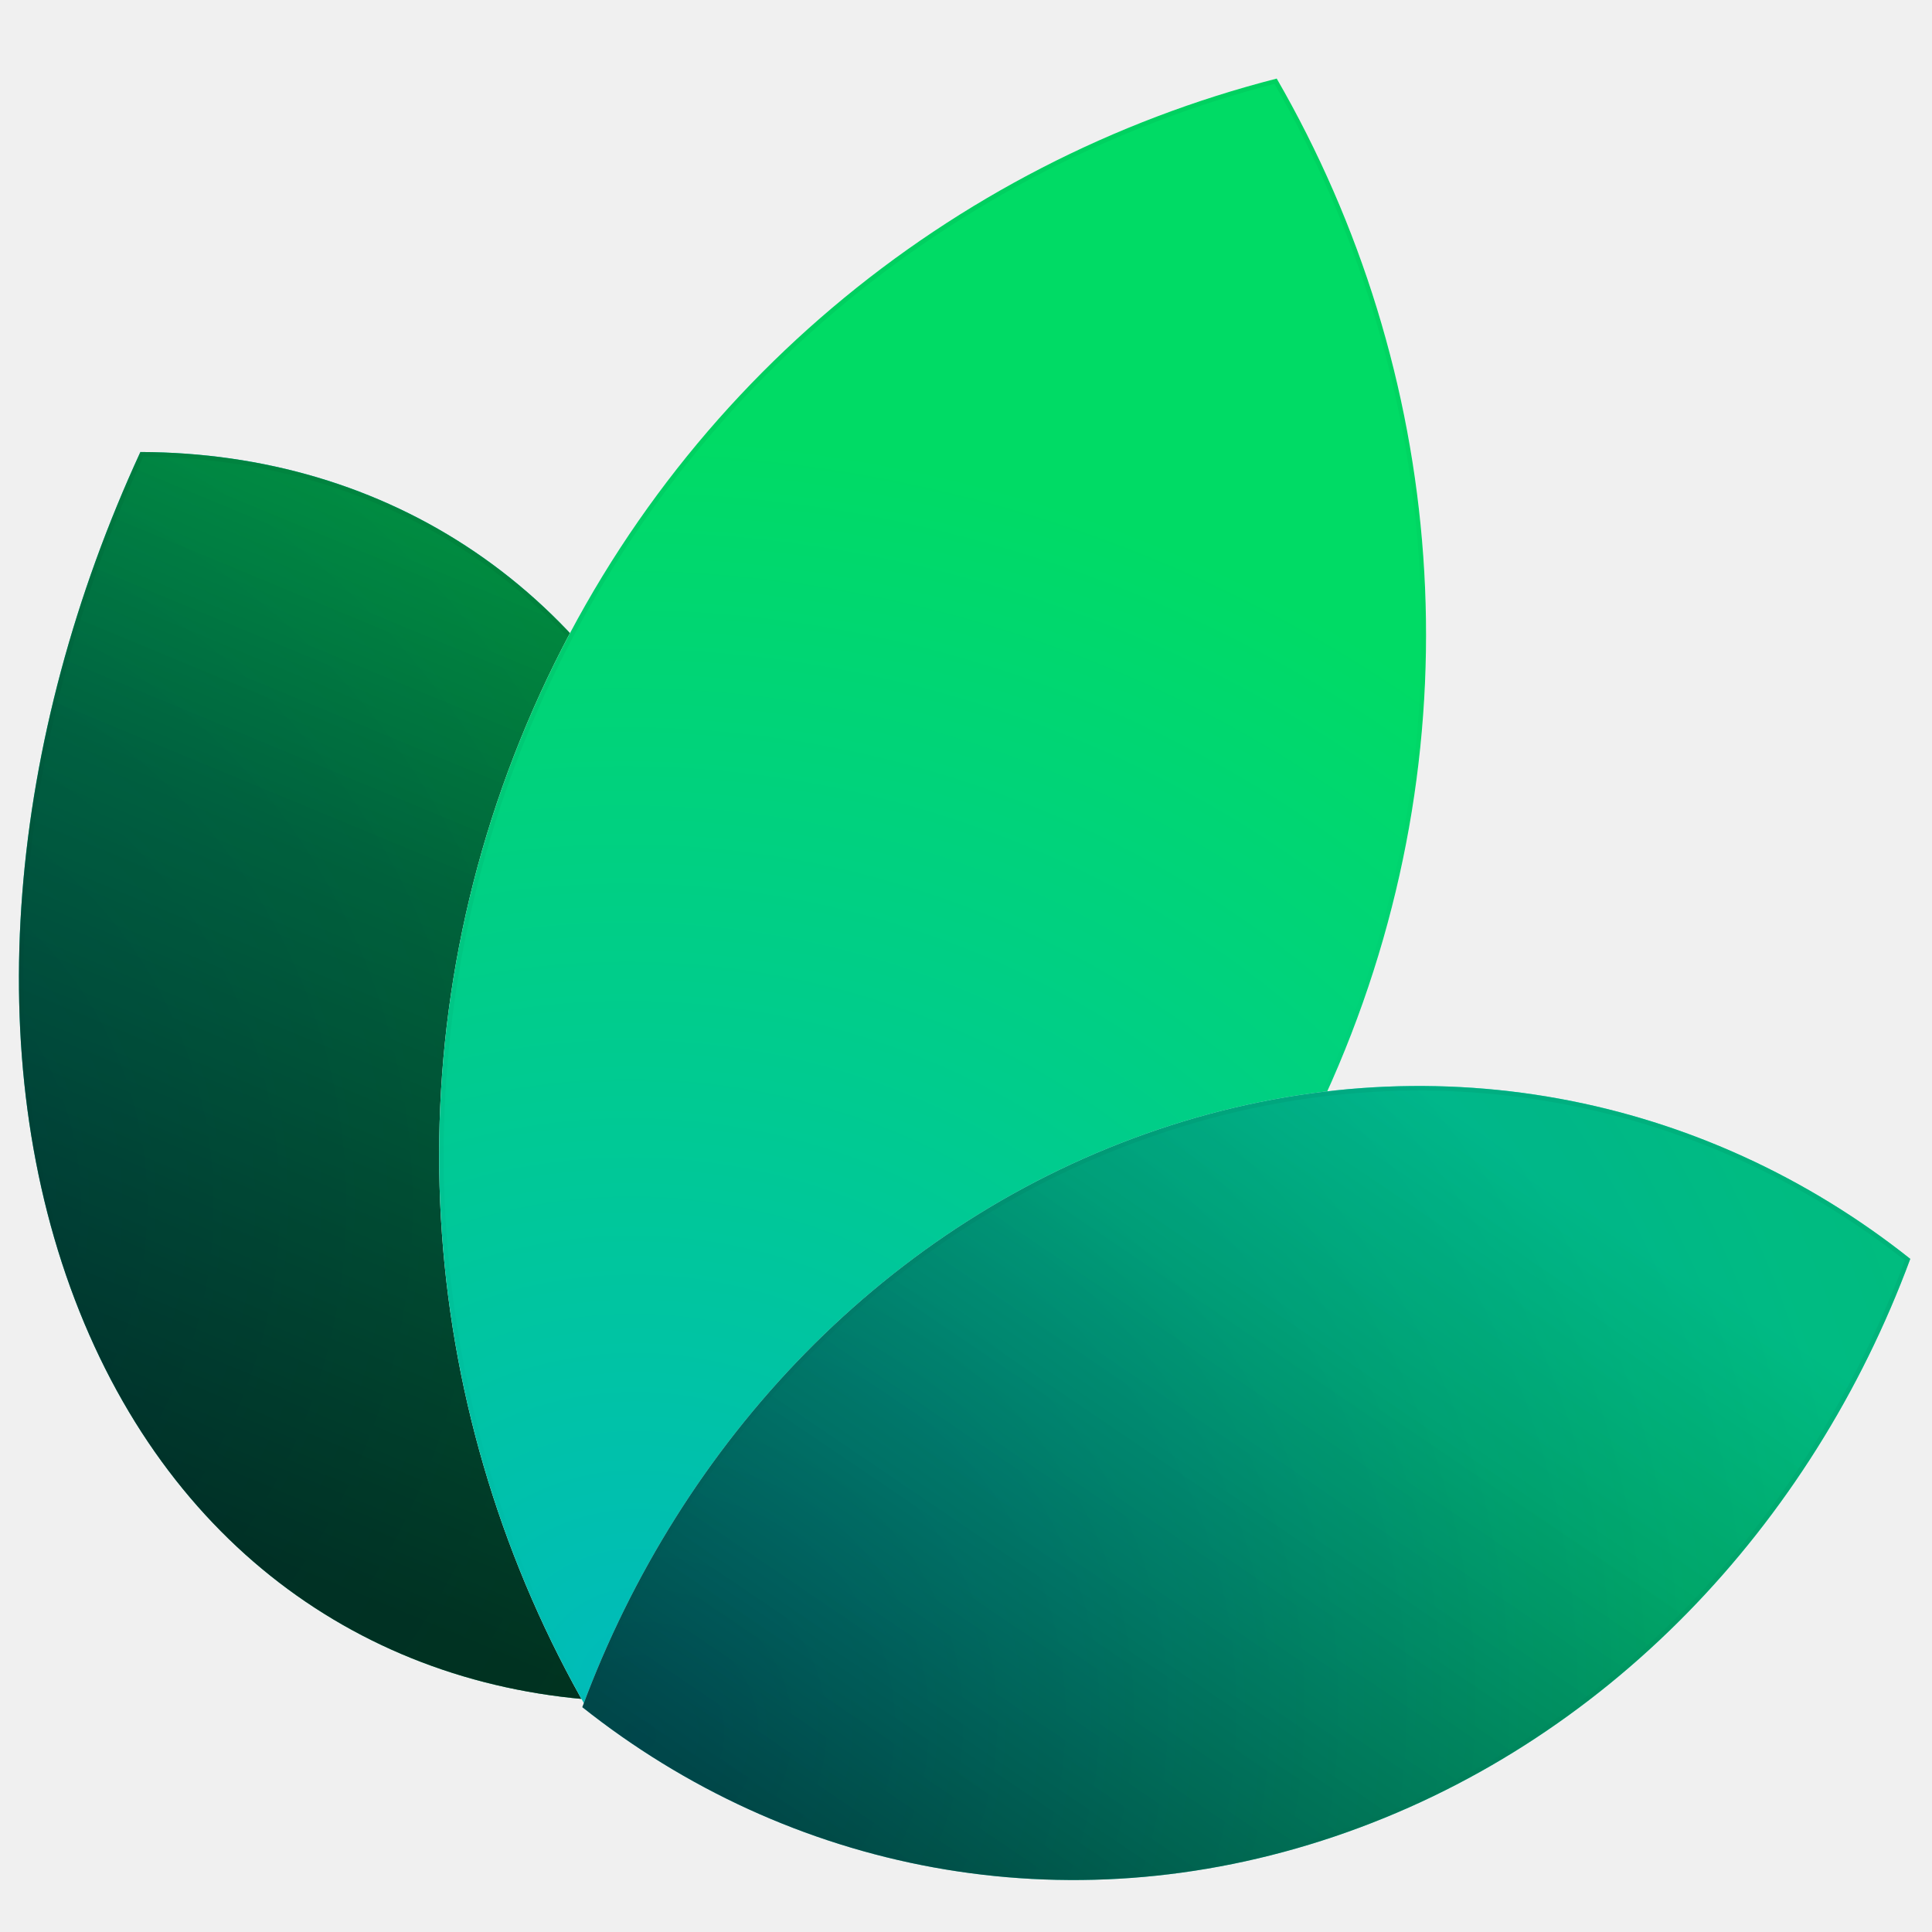
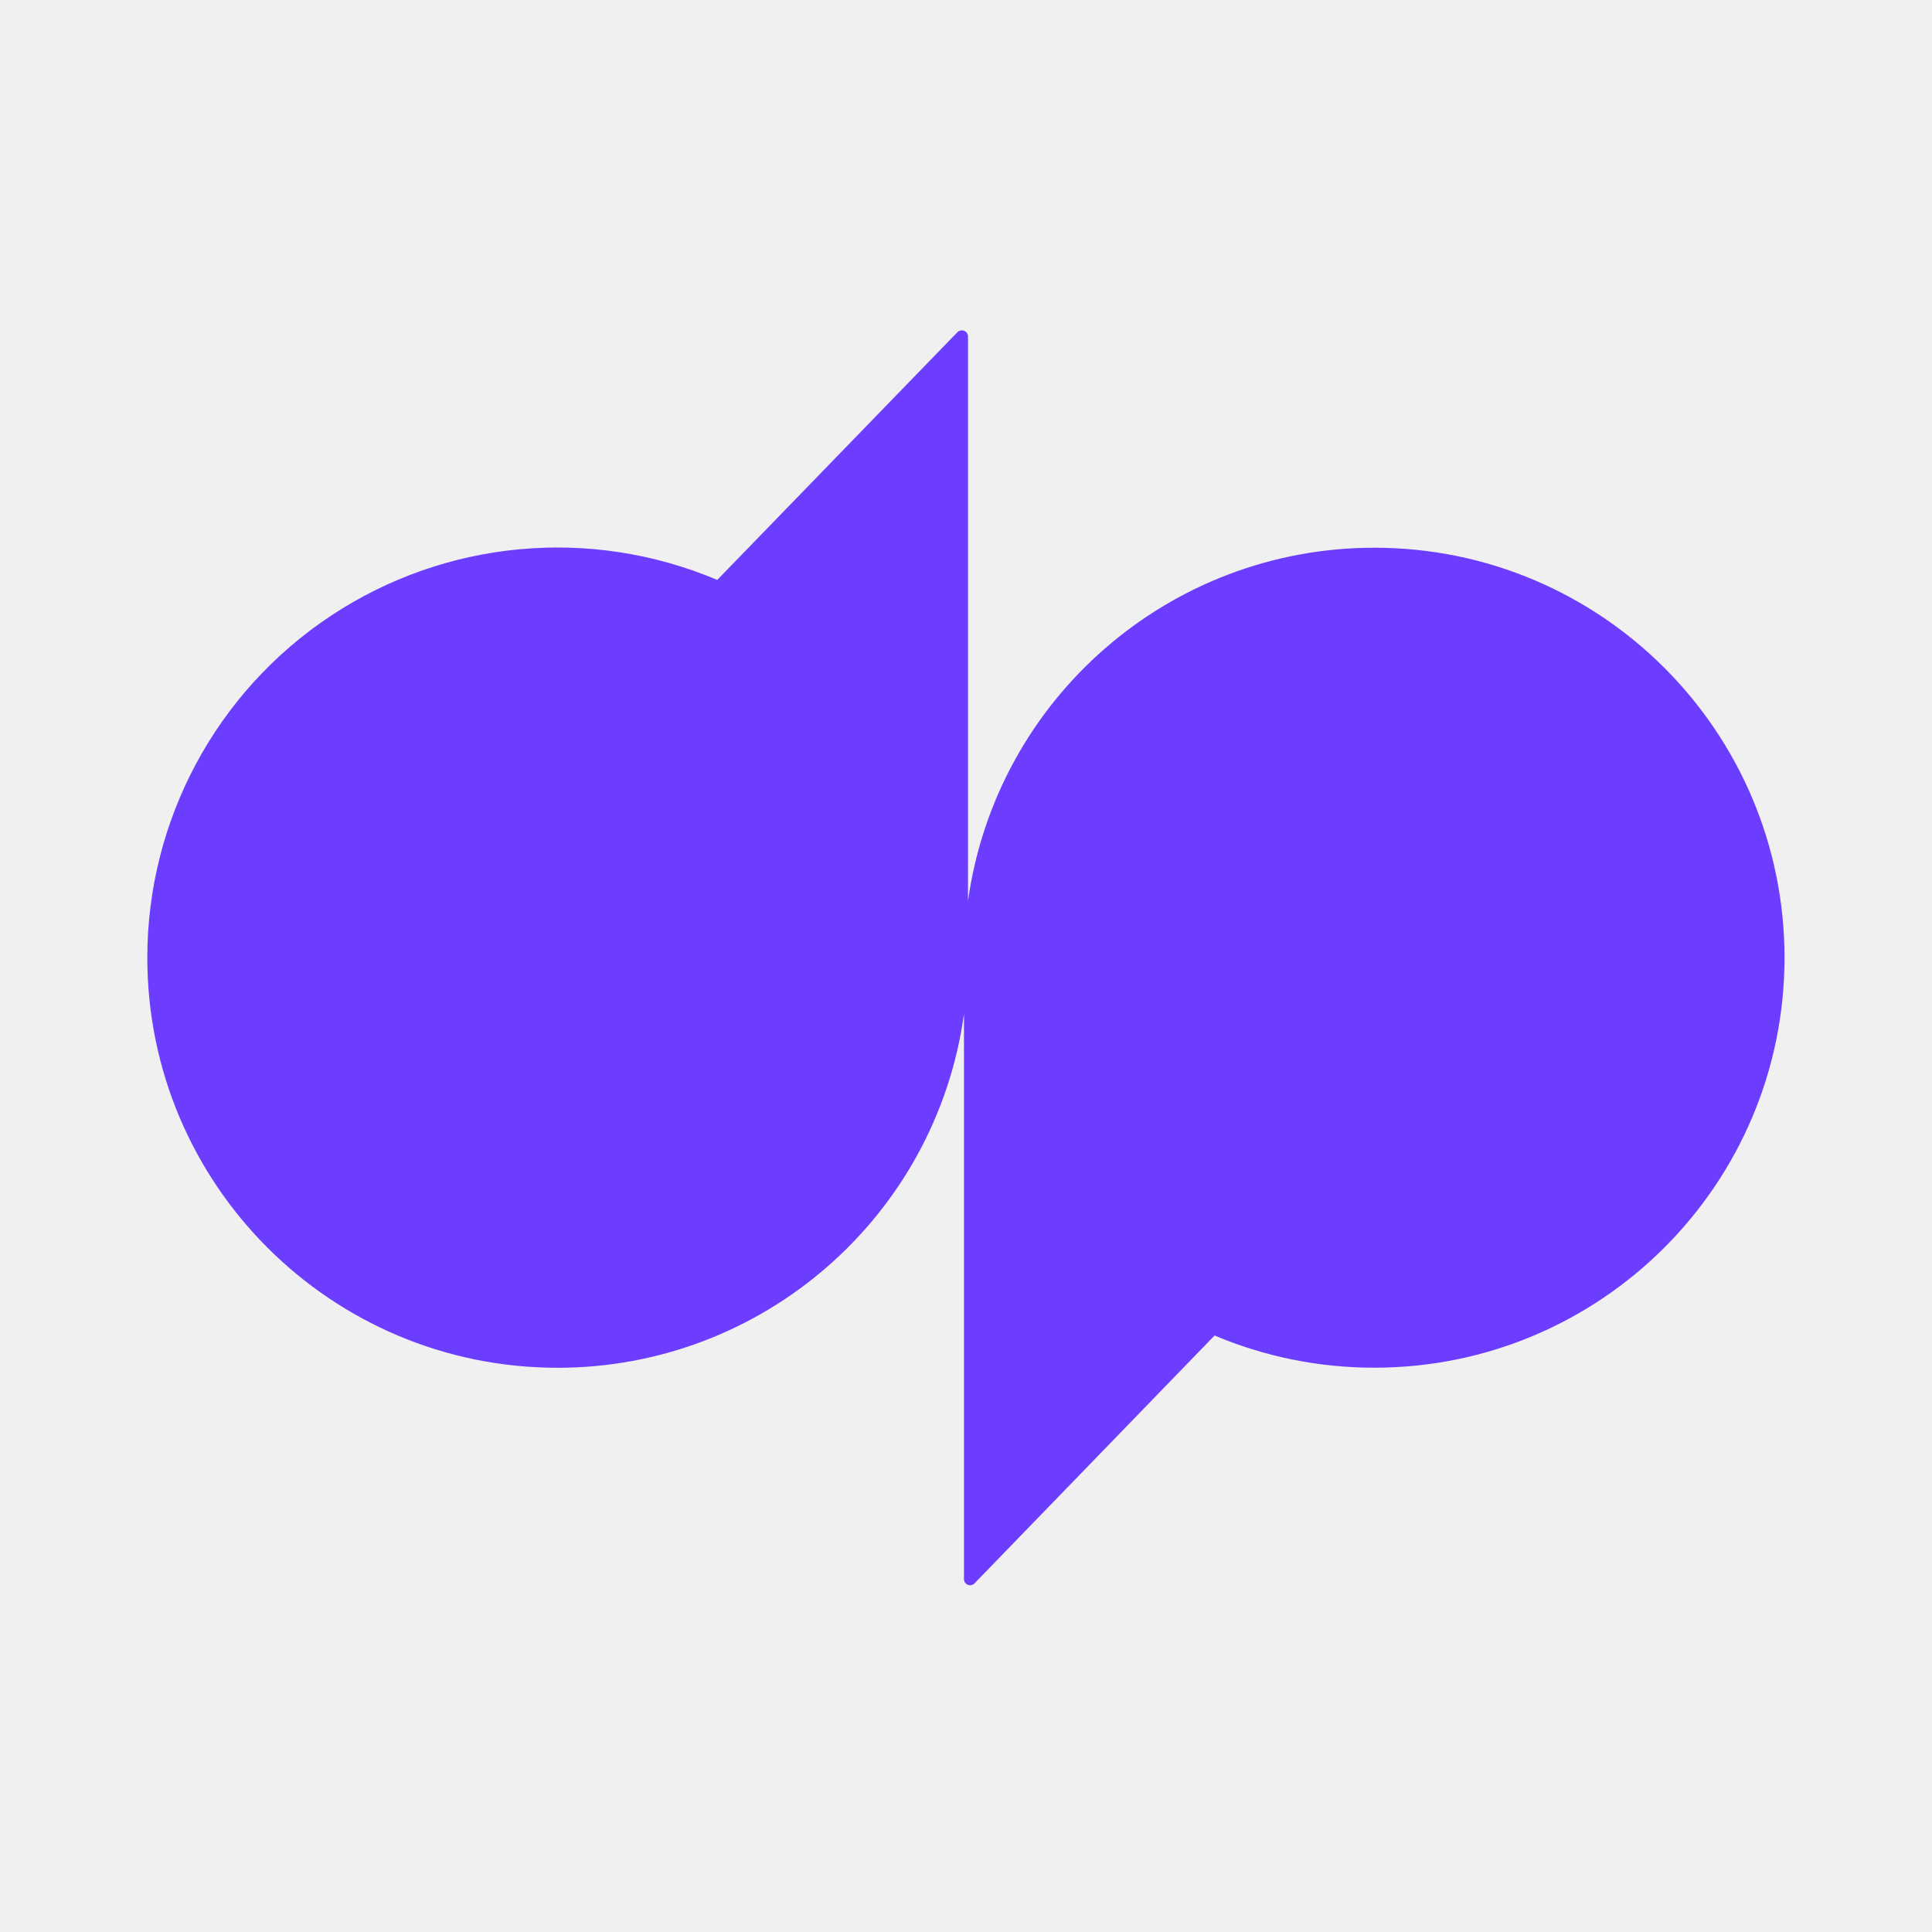
- <svg xmlns="http://www.w3.org/2000/svg" width="24" height="24" viewBox="0 0 24 24" fill="none">
-   <path d="M7.953 21.139C4.896 21.13 2.255 19.458 0.987 16.29C-0.28 13.121 0.109 9.163 1.744 5.615C4.801 5.624 7.442 7.296 8.71 10.465C9.977 13.633 9.588 17.591 7.953 21.139Z" fill="white" />
-   <path d="M7.953 21.139C4.896 21.13 2.255 19.458 0.987 16.29C-0.28 13.121 0.109 9.163 1.744 5.615C4.801 5.624 7.442 7.296 8.71 10.465C9.977 13.633 9.588 17.591 7.953 21.139Z" fill="url(#paint0_radial_101_2703)" />
-   <path d="M7.953 21.139C4.896 21.13 2.255 19.458 0.987 16.29C-0.28 13.121 0.109 9.163 1.744 5.615C4.801 5.624 7.442 7.296 8.71 10.465C9.977 13.633 9.588 17.591 7.953 21.139Z" fill="black" fill-opacity="0.5" style="mix-blend-mode:hard-light" />
-   <path d="M7.953 21.139C4.896 21.13 2.255 19.458 0.987 16.29C-0.28 13.121 0.109 9.163 1.744 5.615C4.801 5.624 7.442 7.296 8.71 10.465C9.977 13.633 9.588 17.591 7.953 21.139Z" fill="url(#paint1_linear_101_2703)" fill-opacity="0.5" style="mix-blend-mode:hard-light" />
-   <path d="M8.684 10.476C9.945 13.63 9.561 17.572 7.935 21.111C4.897 21.096 2.274 19.431 1.013 16.279C-0.248 13.124 0.136 9.182 1.762 5.643C4.8 5.659 7.423 7.324 8.684 10.476Z" stroke="url(#paint2_linear_101_2703)" stroke-opacity="0.05" stroke-width="0.056" />
-   <path d="M7.31 21.257C11.354 20.221 14.884 17.375 16.628 13.236C18.373 9.097 17.945 4.587 15.86 0.976C11.816 2.012 8.287 4.858 6.542 8.998C4.797 13.137 5.225 17.646 7.31 21.257Z" fill="white" />
-   <path d="M7.31 21.257C11.354 20.221 14.884 17.375 16.628 13.236C18.373 9.097 17.945 4.587 15.86 0.976C11.816 2.012 8.287 4.858 6.542 8.998C4.797 13.137 5.225 17.646 7.31 21.257Z" fill="url(#paint3_radial_101_2703)" />
-   <path d="M16.603 13.225C14.864 17.349 11.351 20.187 7.324 21.225C5.253 17.624 4.829 13.132 6.568 9.009C8.306 4.885 11.819 2.047 15.846 1.009C17.918 4.61 18.341 9.101 16.603 13.225Z" stroke="url(#paint4_linear_101_2703)" stroke-opacity="0.05" stroke-width="0.056" />
-   <path d="M7.234 21.207C9.789 23.237 13.21 23.951 16.577 22.814C19.944 21.677 22.506 18.945 23.73 15.638C21.175 13.608 17.754 12.894 14.387 14.031C11.02 15.168 8.458 17.901 7.234 21.207Z" fill="white" />
-   <path d="M7.234 21.207C9.789 23.237 13.21 23.951 16.577 22.814C19.944 21.677 22.506 18.945 23.73 15.638C21.175 13.608 17.754 12.894 14.387 14.031C11.02 15.168 8.458 17.901 7.234 21.207Z" fill="url(#paint5_radial_101_2703)" />
-   <path d="M7.234 21.207C9.789 23.237 13.21 23.951 16.577 22.814C19.944 21.677 22.506 18.945 23.73 15.638C21.175 13.608 17.754 12.894 14.387 14.031C11.02 15.168 8.458 17.901 7.234 21.207Z" fill="black" fill-opacity="0.2" style="mix-blend-mode:hard-light" />
-   <path d="M7.234 21.207C9.789 23.237 13.21 23.951 16.577 22.814C19.944 21.677 22.506 18.945 23.73 15.638C21.175 13.608 17.754 12.894 14.387 14.031C11.02 15.168 8.458 17.901 7.234 21.207Z" fill="url(#paint6_linear_101_2703)" fill-opacity="0.5" style="mix-blend-mode:hard-light" />
-   <path d="M16.568 22.787C13.218 23.918 9.814 23.212 7.267 21.198C8.492 17.907 11.044 15.189 14.396 14.058C17.747 12.927 21.15 13.633 23.697 15.648C22.472 18.938 19.92 21.656 16.568 22.787Z" stroke="url(#paint7_linear_101_2703)" stroke-opacity="0.05" stroke-width="0.056" />
-   <defs>
-     <radialGradient id="paint0_radial_101_2703" cx="0" cy="0" r="1" gradientUnits="userSpaceOnUse" gradientTransform="translate(-3.00503 15.023) rotate(-10.029) scale(17.9572 17.784)">
-       <stop stop-color="#00B0BB" />
-       <stop offset="1" stop-color="#00DB65" />
-     </radialGradient>
-     <linearGradient id="paint1_linear_101_2703" x1="7.39" y1="4.813" x2="1.63" y2="18.689" gradientUnits="userSpaceOnUse">
-       <stop stop-color="#18E299" />
-       <stop offset="1" />
-     </linearGradient>
-     <linearGradient id="paint2_linear_101_2703" x1="7.948" y1="8.016" x2="1.761" y2="18.746" gradientUnits="userSpaceOnUse">
-       <stop />
-       <stop offset="1" stop-opacity="0" />
-     </linearGradient>
-     <radialGradient id="paint3_radial_101_2703" cx="0" cy="0" r="1" gradientUnits="userSpaceOnUse" gradientTransform="translate(8.11404 20.8822) rotate(-75.7542) scale(21.6246 23.7772)">
-       <stop stop-color="#00BBBB" />
-       <stop offset="0.713" stop-color="#00DB65" />
-     </radialGradient>
-     <linearGradient id="paint4_linear_101_2703" x1="7.602" y1="5.871" x2="15.556" y2="16.372" gradientUnits="userSpaceOnUse">
-       <stop />
-       <stop offset="1" stop-opacity="0" />
-     </linearGradient>
-     <radialGradient id="paint5_radial_101_2703" cx="0" cy="0" r="1" gradientUnits="userSpaceOnUse" gradientTransform="translate(7.84537 21.5181) rotate(-20.3525) scale(18.5603 17.32)">
-       <stop stop-color="#00B0BB" />
-       <stop offset="1" stop-color="#00DB65" />
-     </radialGradient>
-     <linearGradient id="paint6_linear_101_2703" x1="16.808" y1="13.007" x2="10.041" y2="22.994" gradientUnits="userSpaceOnUse">
-       <stop stop-color="#00B1BC" />
-       <stop offset="1" />
-     </linearGradient>
-     <linearGradient id="paint7_linear_101_2703" x1="16.808" y1="13.007" x2="14.169" y2="23.841" gradientUnits="userSpaceOnUse">
-       <stop />
-       <stop offset="1" stop-opacity="0" />
-     </linearGradient>
-   </defs>
+ <svg xmlns="http://www.w3.org/2000/svg" aria-hidden="true" aria-label="Brand Dialpad" class="d-svg d-svg--native d-svg__brandDialpad" viewBox="0 0 24 24" fill="none">
+   <path fill-rule="evenodd" clip-rule="evenodd" d="M12.025 11.197V4.18a.077.077 0 00-.132-.053L8.91 7.204a5.095 5.095 0 00-7.08 4.693 5.095 5.095 0 005.096 5.094 5.096 5.096 0 005.049-4.394v7.019c0 .069.083.102.131.053l2.982-3.079c.61.258 1.28.4 1.984.4a5.095 5.095 0 005.096-5.093 5.095 5.095 0 00-5.096-5.093 5.096 5.096 0 00-5.048 4.393z" fill="#6C3DFF" />
</svg>
